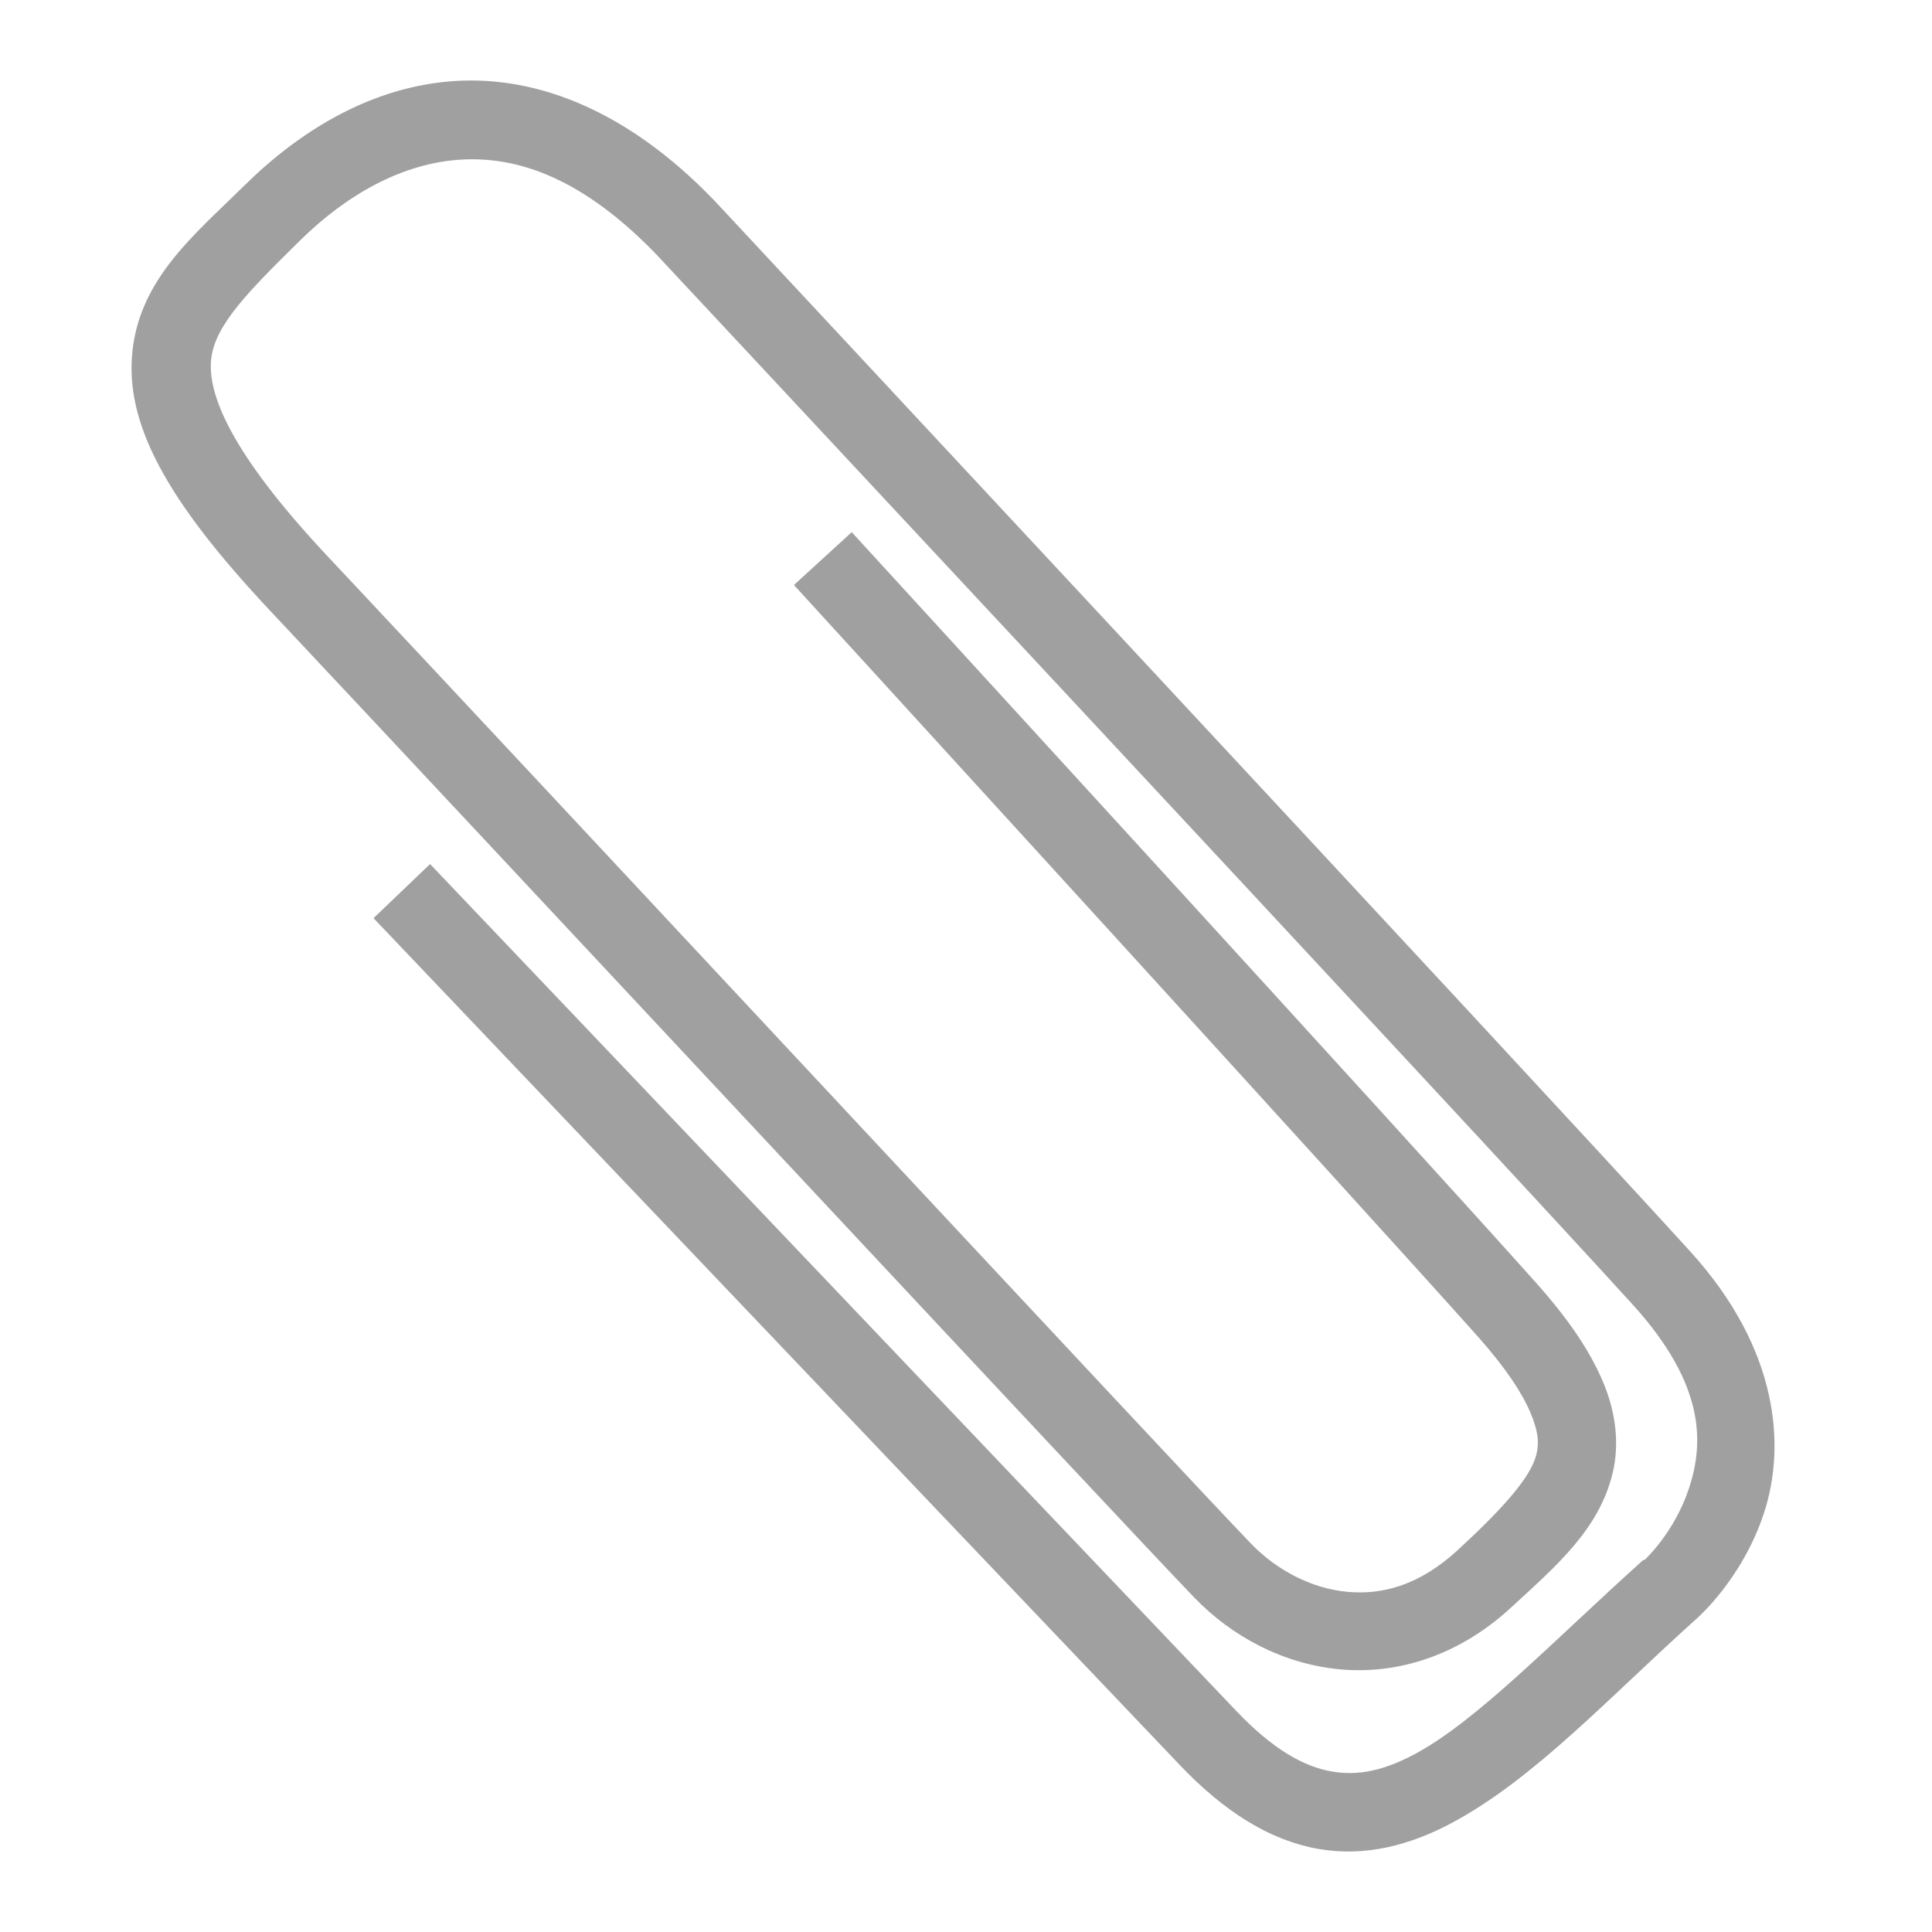
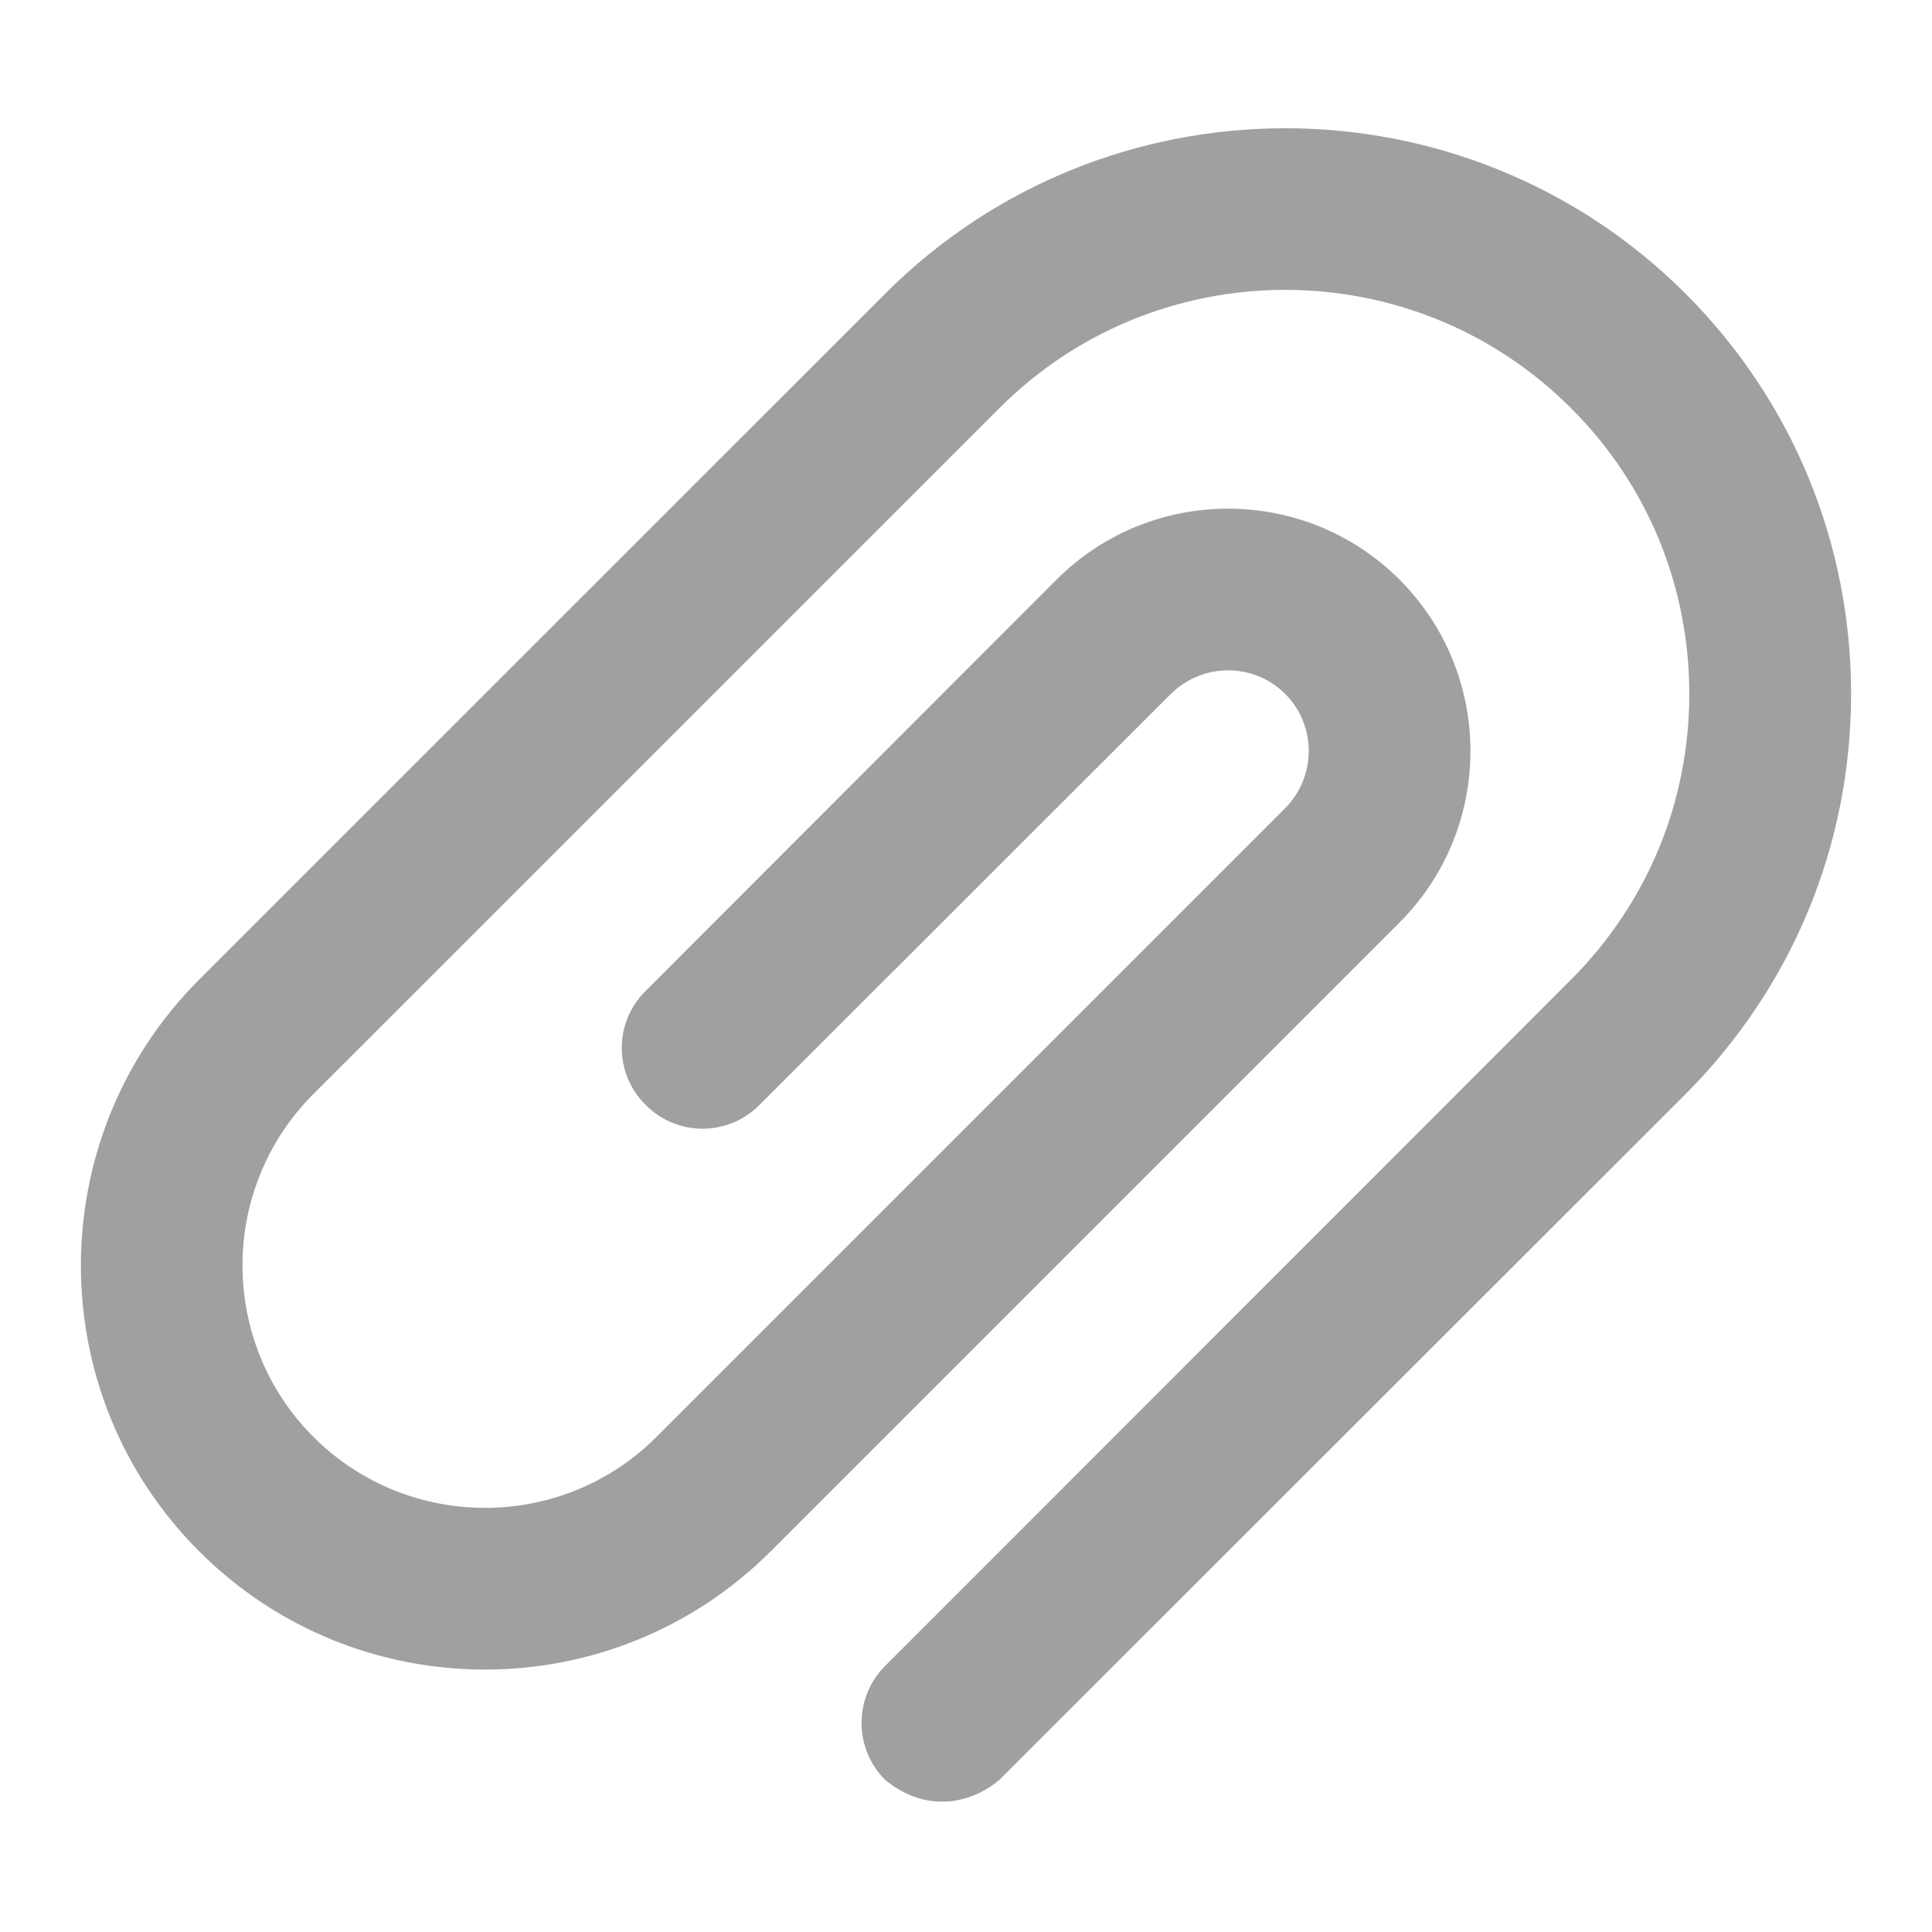
<svg xmlns="http://www.w3.org/2000/svg" xmlns:xlink="http://www.w3.org/1999/xlink" width="48" height="48">
  <defs id="acyl-settings">
    <linearGradient id="acyl-gradient" x1="0%" x2="0%" y1="0%" y2="100%">
      <stop offset="100%" style="stop-color:#A0A0A0;stop-opacity:1" />
    </linearGradient>
    <g id="acyl-filter">
  </g>
    <g id="acyl-drawing">
-       <path id="path-main" d="M 11.326,2.011 C 9.264,2.136 7.473,3.226 6.073,4.608 4.849,5.814 3.497,6.901 3.293,8.7 3.089,10.5 4.115,12.41 6.714,15.176 11.839,20.629 27.996,37.959 29.683,39.702 c 0.928,0.959 2.198,1.639 3.604,1.772 1.407,0.132 2.938,-0.323 4.246,-1.527 1.129,-1.04 2.201,-1.947 2.535,-3.36 0.167,-0.706 0.083,-1.49 -0.244,-2.26 C 39.496,33.556 38.97,32.776 38.174,31.883 35.205,28.551 21.161,13.221 21.161,13.221 l -1.436,1.313 c 0,0 14.067,15.391 16.982,18.662 0.71,0.796 1.111,1.418 1.313,1.894 0.202,0.476 0.22,0.755 0.153,1.038 -0.134,0.567 -0.828,1.344 -1.955,2.382 -0.951,0.876 -1.872,1.121 -2.749,1.038 C 32.593,39.467 31.723,39.015 31.088,38.358 29.574,36.794 13.285,19.297 8.15,13.832 5.69,11.214 5.152,9.761 5.248,8.914 5.344,8.067 6.178,7.234 7.447,5.982 8.614,4.831 10,4.053 11.448,3.966 c 1.449,-0.087 3.046,0.481 4.856,2.352 0,0 20.22,21.651 24.251,26.084 1.846,2.029 1.767,3.484 1.405,4.581 -0.362,1.098 -1.1,1.772 -1.1,1.772 l -0.031,0 c -2.257,2.029 -4.129,3.997 -5.681,4.826 -0.776,0.414 -1.416,0.546 -2.077,0.428 -0.661,-0.118 -1.427,-0.525 -2.352,-1.497 L 10.685,21.467 9.28,22.811 29.316,43.856 c 1.111,1.167 2.243,1.866 3.421,2.077 1.178,0.211 2.303,-0.093 3.329,-0.641 2.053,-1.096 3.902,-3.114 6.078,-5.07 0,0 1.134,-0.969 1.68,-2.627 0.546,-1.658 0.38,-4.073 -1.833,-6.506 C 37.907,26.597 17.74,4.974 17.74,4.974 l -0.031,-0.031 C 15.614,2.778 13.388,1.887 11.326,2.011 z" />
+       <path id="path-main" d="M 41.88,7.298 C 36.39,1.816 27.47,1.816 21.99,7.298 L 4.946,24.34 c -3.915,3.92 -3.914,10.29 0,14.2 1.958,1.96 4.529,2.94 7.104,2.94 2.57,0 5.14,-0.98 7.1,-2.94 L 34.77,22.92 c 2.35,-2.35 2.35,-6.17 0,-8.52 -2.35,-2.35 -6.17,-2.35 -8.52,0 L 16.04,24.62 c -0.79,0.78 -0.79,2.05 0,2.83 0.78,0.79 2.05,0.79 2.83,0 L 29.09,17.24 c 0.79,-0.78 2.06,-0.78 2.84,0 0.78,0.78 0.78,2.05 0,2.84 L 16.31,35.7 c -2.35,2.35 -6.17,2.35 -8.523,0 -2.349,-2.35 -2.35,-6.17 0,-8.52 L 24.83,10.14 c 3.91,-3.918 10.29,-3.918 14.2,0 1.9,1.89 2.94,4.42 2.94,7.1 0,2.68 -1.04,5.2 -2.94,7.1 L 21.99,41.39 c -0.78,0.78 -0.78,2.05 0,2.83 1.05,0.86 2.17,0.57 2.84,0 L 41.88,27.18 c 2.65,-2.66 4.11,-6.19 4.11,-9.94 0,-3.75 -1.46,-7.287 -4.11,-9.942 z" />
    </g>
  </defs>
  <g id="acyl-visual">
    <use id="visible1" style="fill:url(#acyl-gradient)" xlink:href="#acyl-drawing" />
  </g>
</svg>
